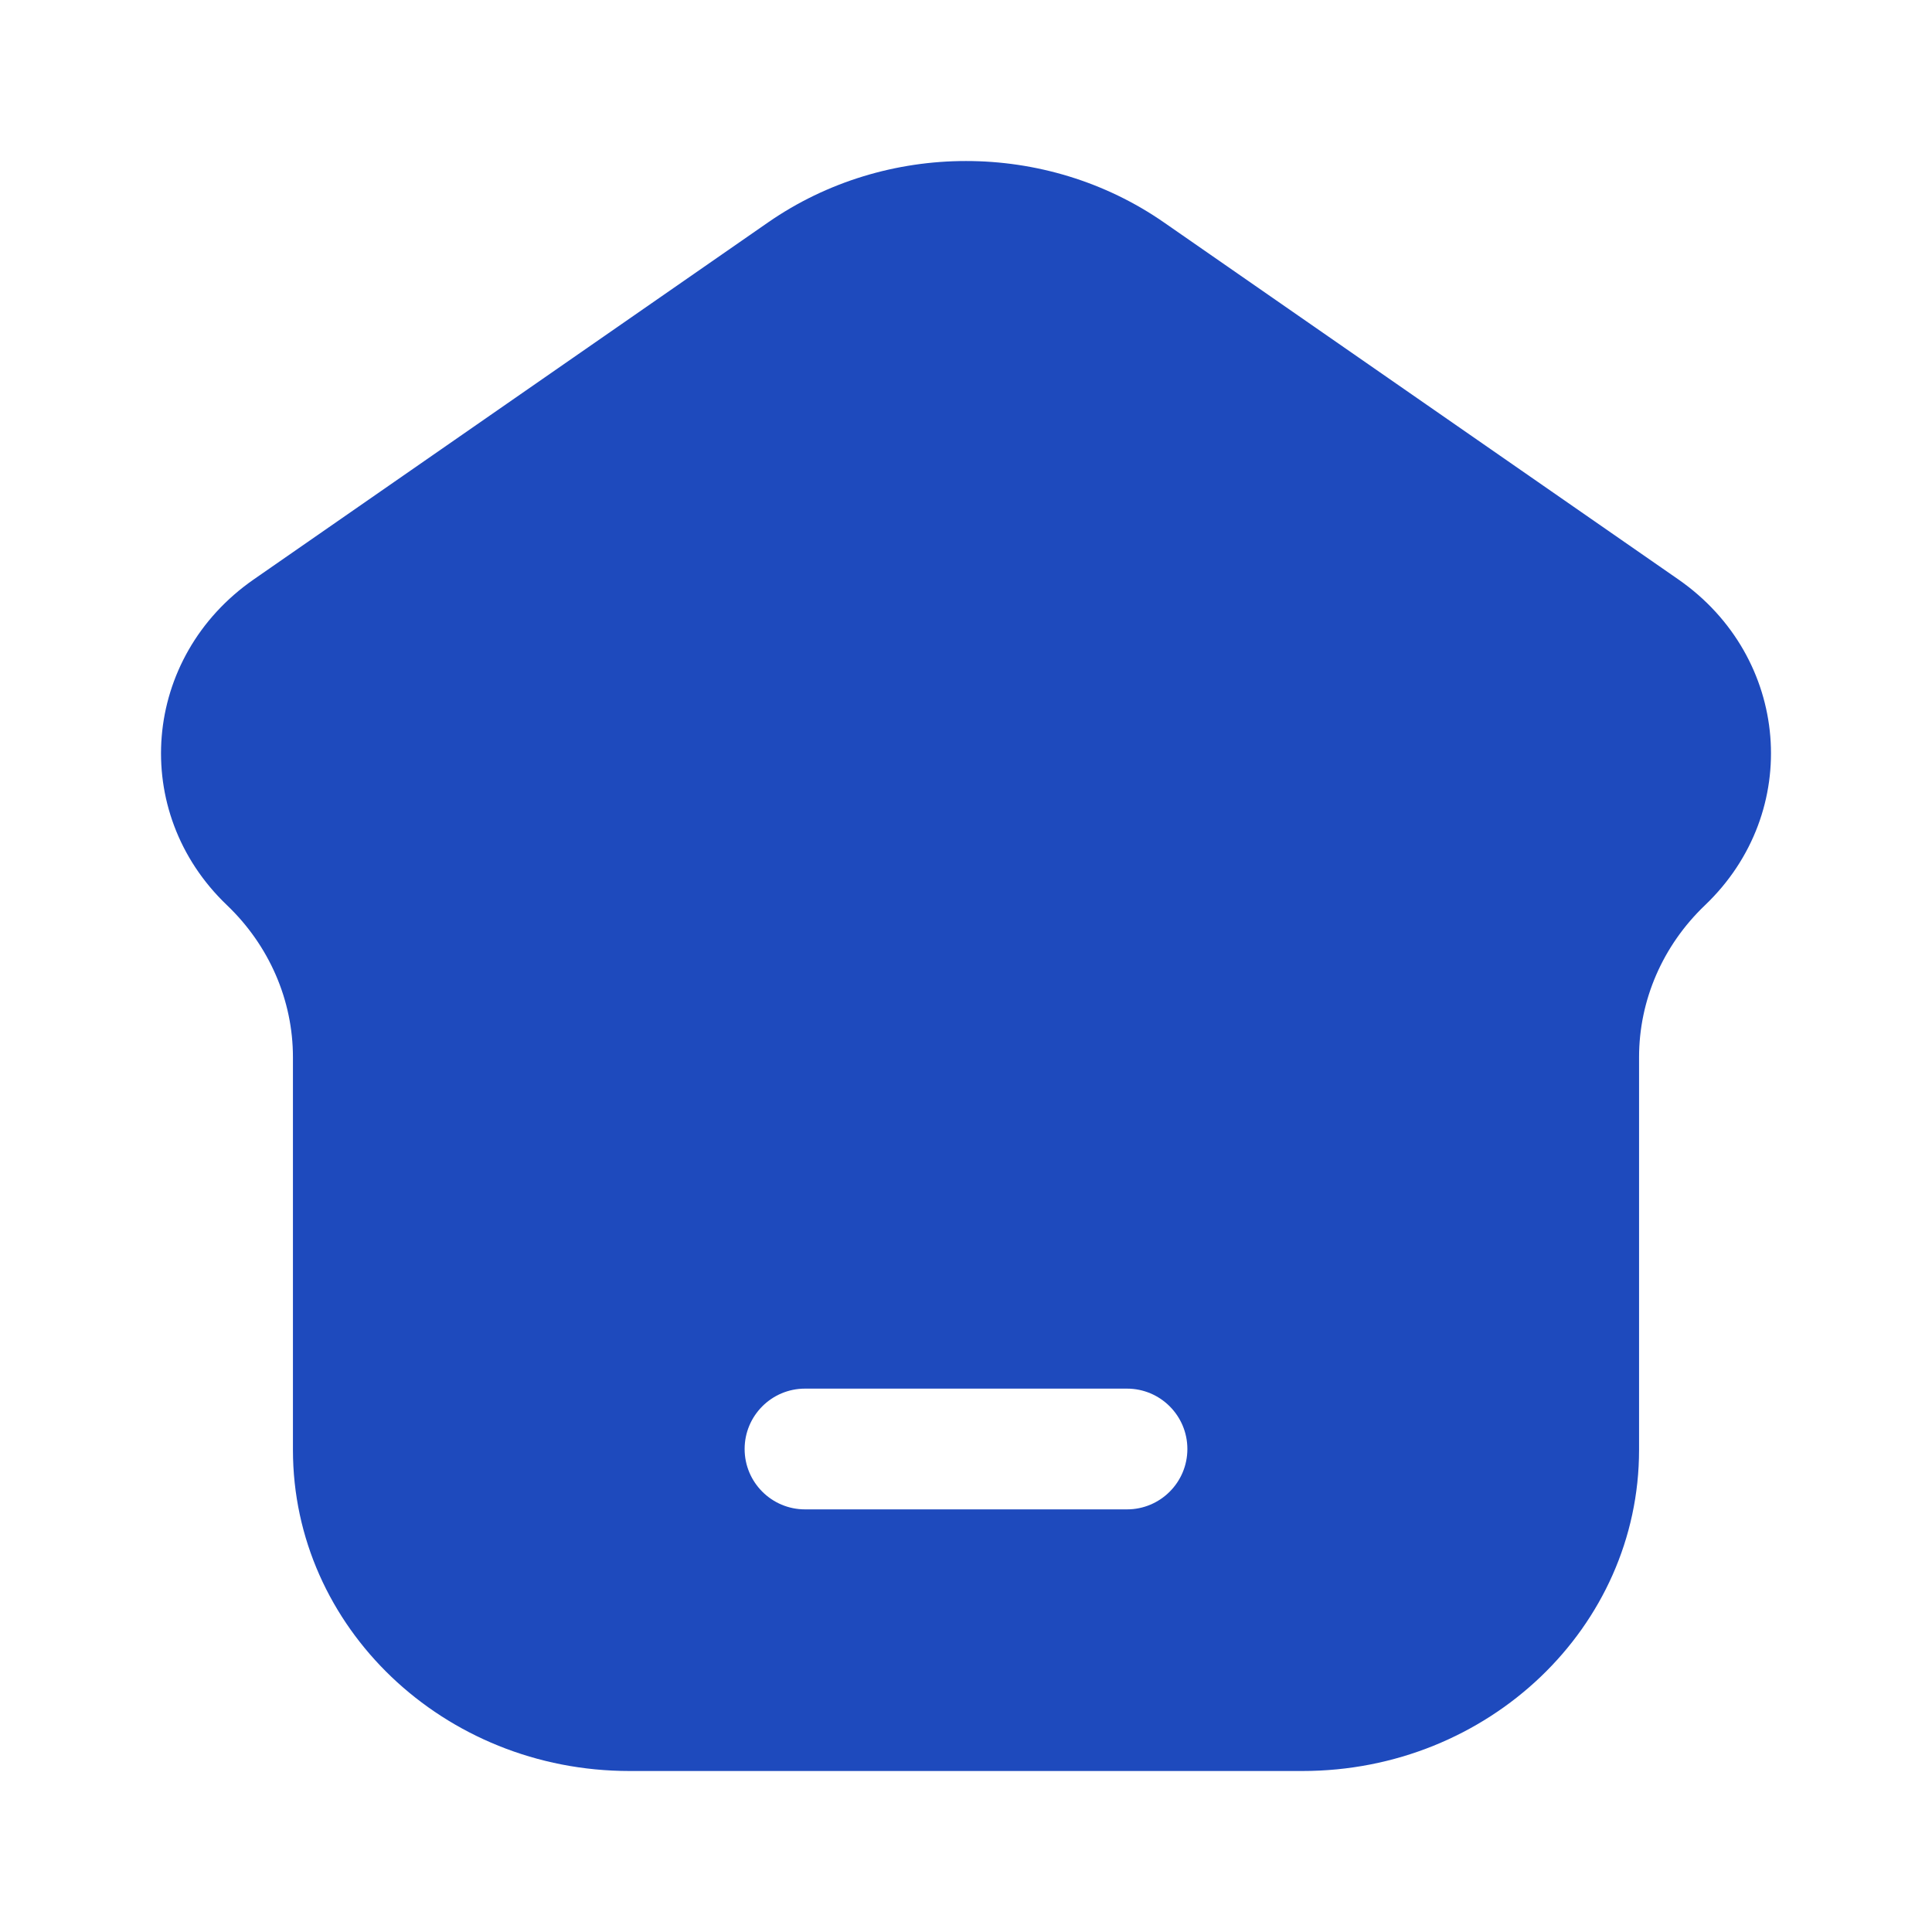
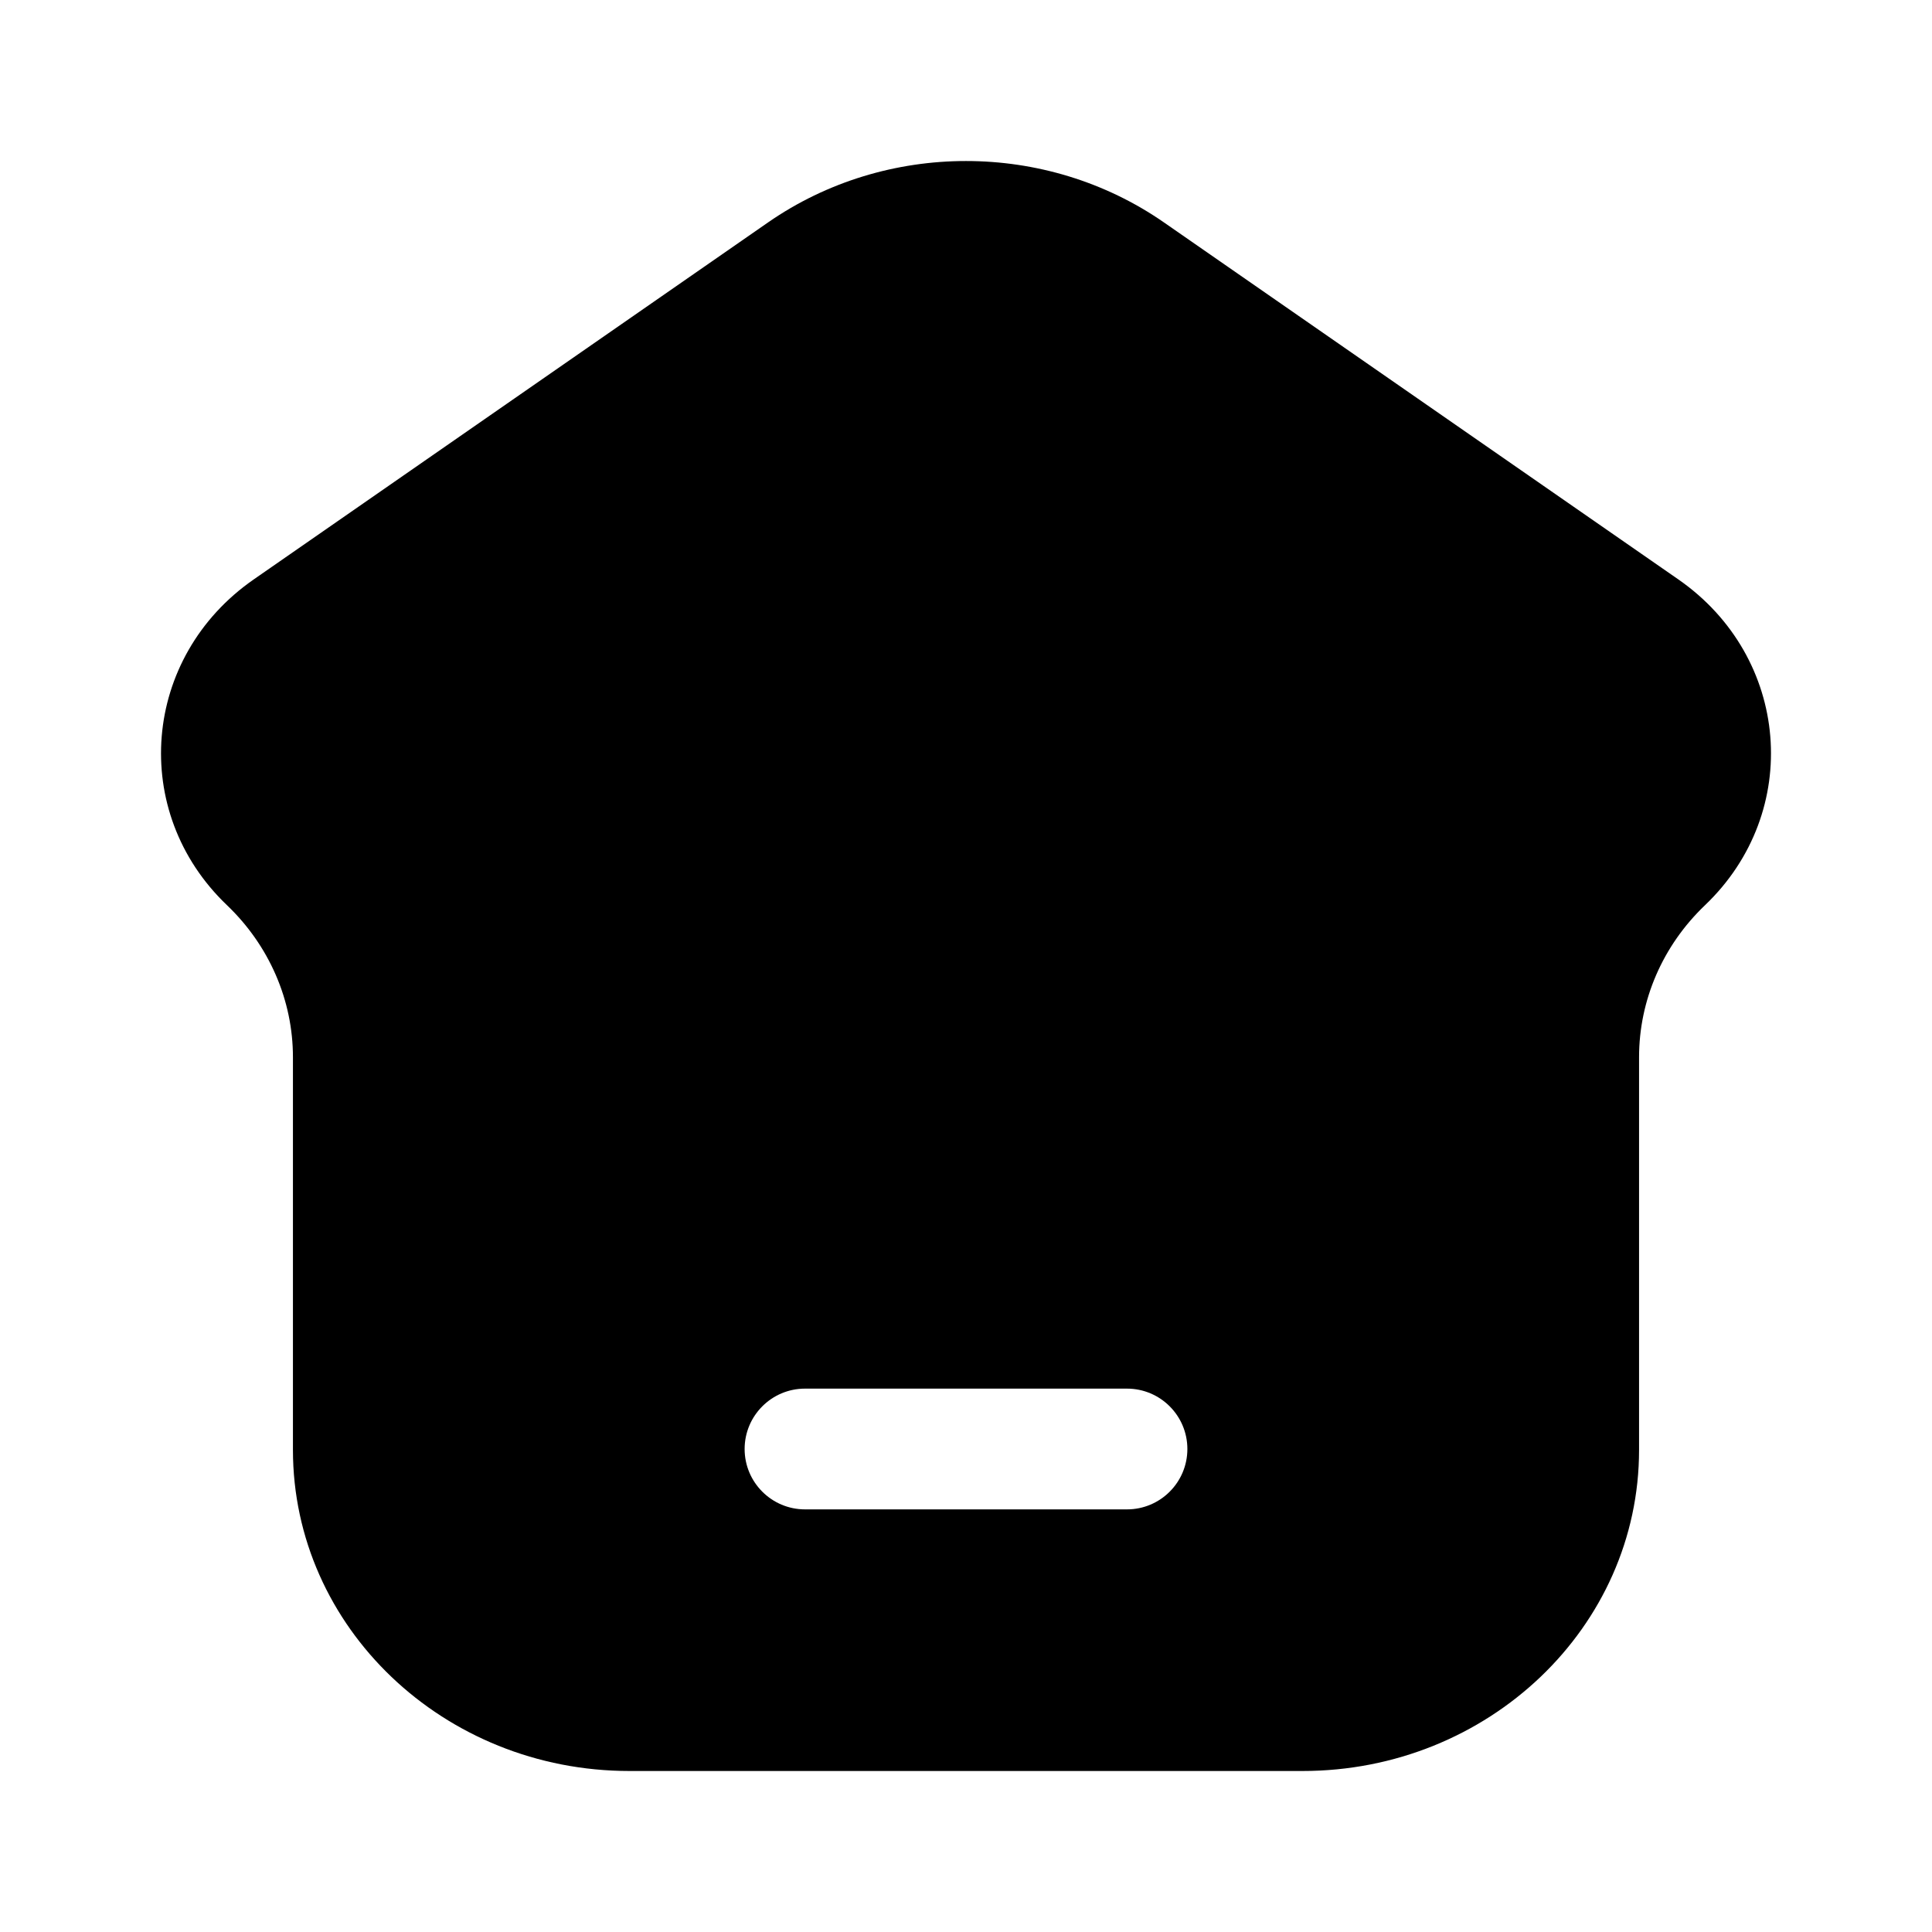
<svg xmlns="http://www.w3.org/2000/svg" width="24" height="24" viewBox="0 0 24 24" fill="none">
-   <path fill-rule="evenodd" clip-rule="evenodd" d="M7.82 22H16.18C18.489 22 20.361 20.214 20.361 18.011V13.133C20.361 12.425 20.655 11.746 21.18 11.245C22.396 10.085 22.238 8.162 20.848 7.197L14.459 2.763C12.993 1.746 11.007 1.746 9.541 2.763L3.153 7.197C1.762 8.162 1.604 10.085 2.82 11.245C3.344 11.746 3.639 12.425 3.639 13.133V18.011C3.639 20.214 5.511 22 7.82 22ZM14 17.25C14.414 17.25 14.75 17.586 14.75 18C14.75 18.414 14.414 18.75 14 18.75H10C9.586 18.75 9.25 18.414 9.25 18C9.25 17.586 9.586 17.25 10 17.25H14Z" fill="#1E4ABD" />
+   <path fill-rule="evenodd" clip-rule="evenodd" d="M7.82 22H16.18C18.489 22 20.361 20.214 20.361 18.011V13.133C20.361 12.425 20.655 11.746 21.18 11.245C22.396 10.085 22.238 8.162 20.848 7.197L14.459 2.763C12.993 1.746 11.007 1.746 9.541 2.763L3.153 7.197C1.762 8.162 1.604 10.085 2.82 11.245C3.344 11.746 3.639 12.425 3.639 13.133V18.011C3.639 20.214 5.511 22 7.82 22ZM14 17.25C14.414 17.25 14.75 17.586 14.75 18C14.75 18.414 14.414 18.75 14 18.75H10C9.586 18.75 9.25 18.414 9.25 18C9.25 17.586 9.586 17.25 10 17.25H14Z" fill="currentColor" />
</svg>
